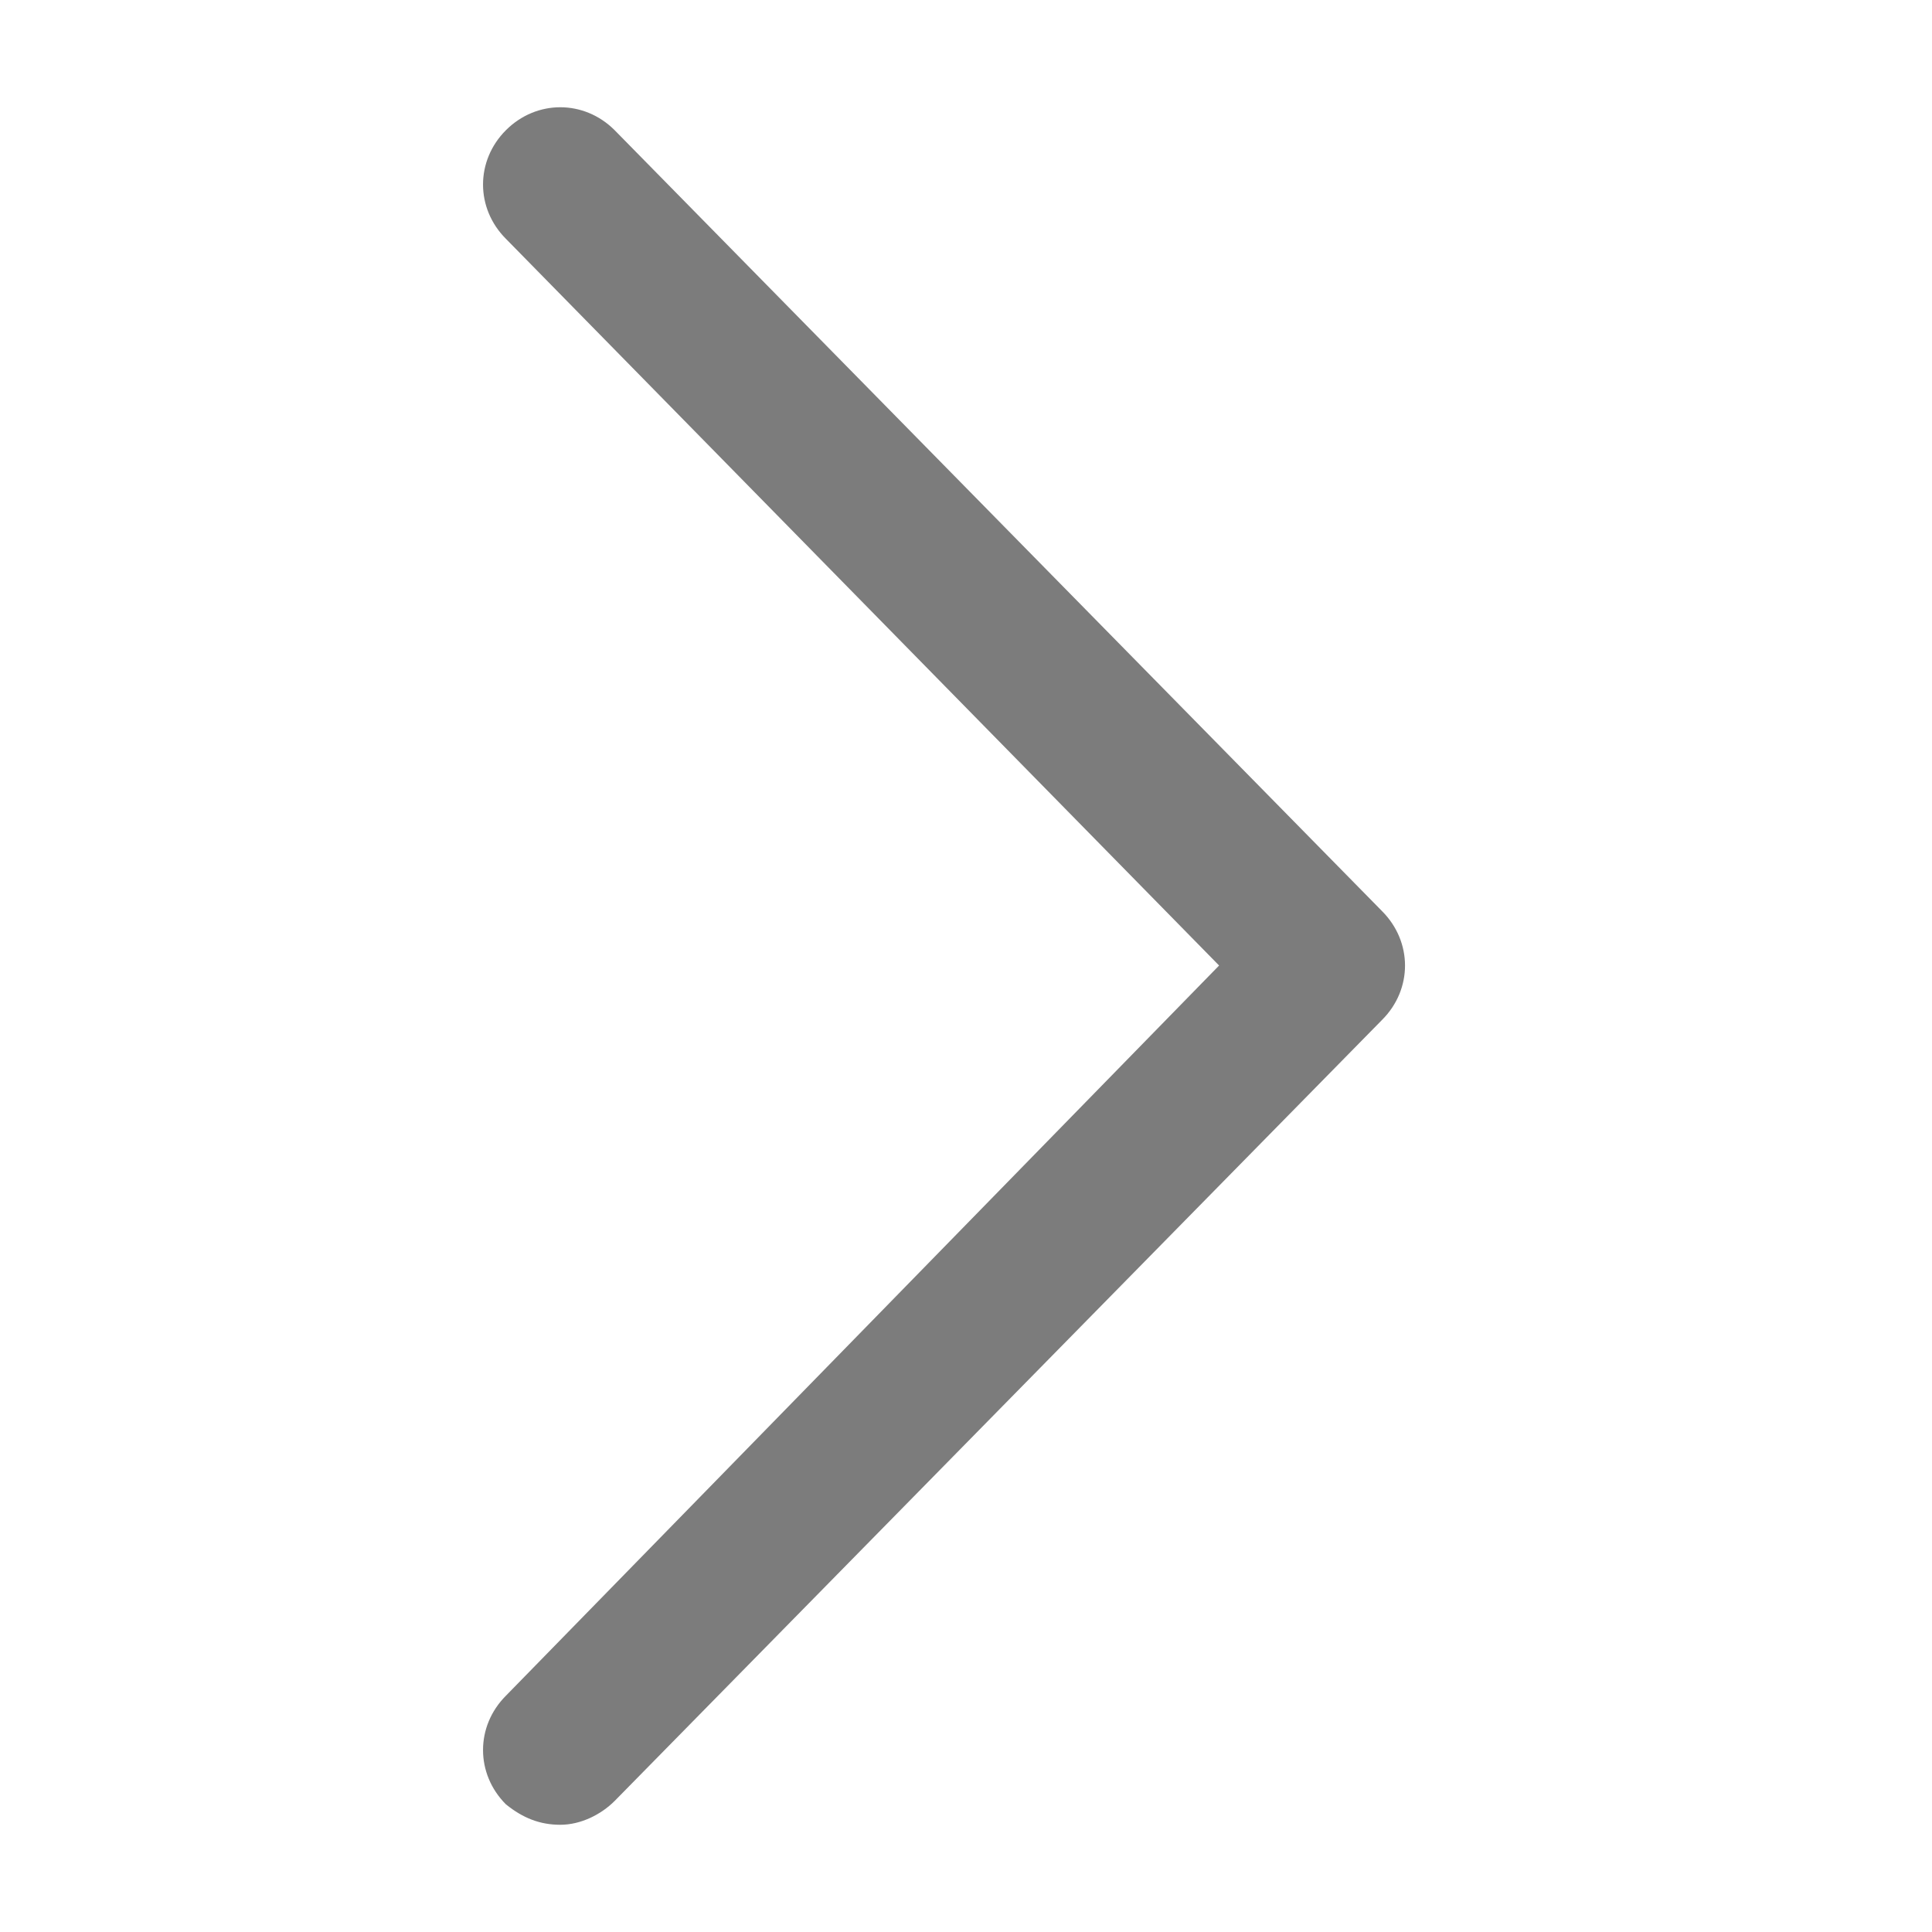
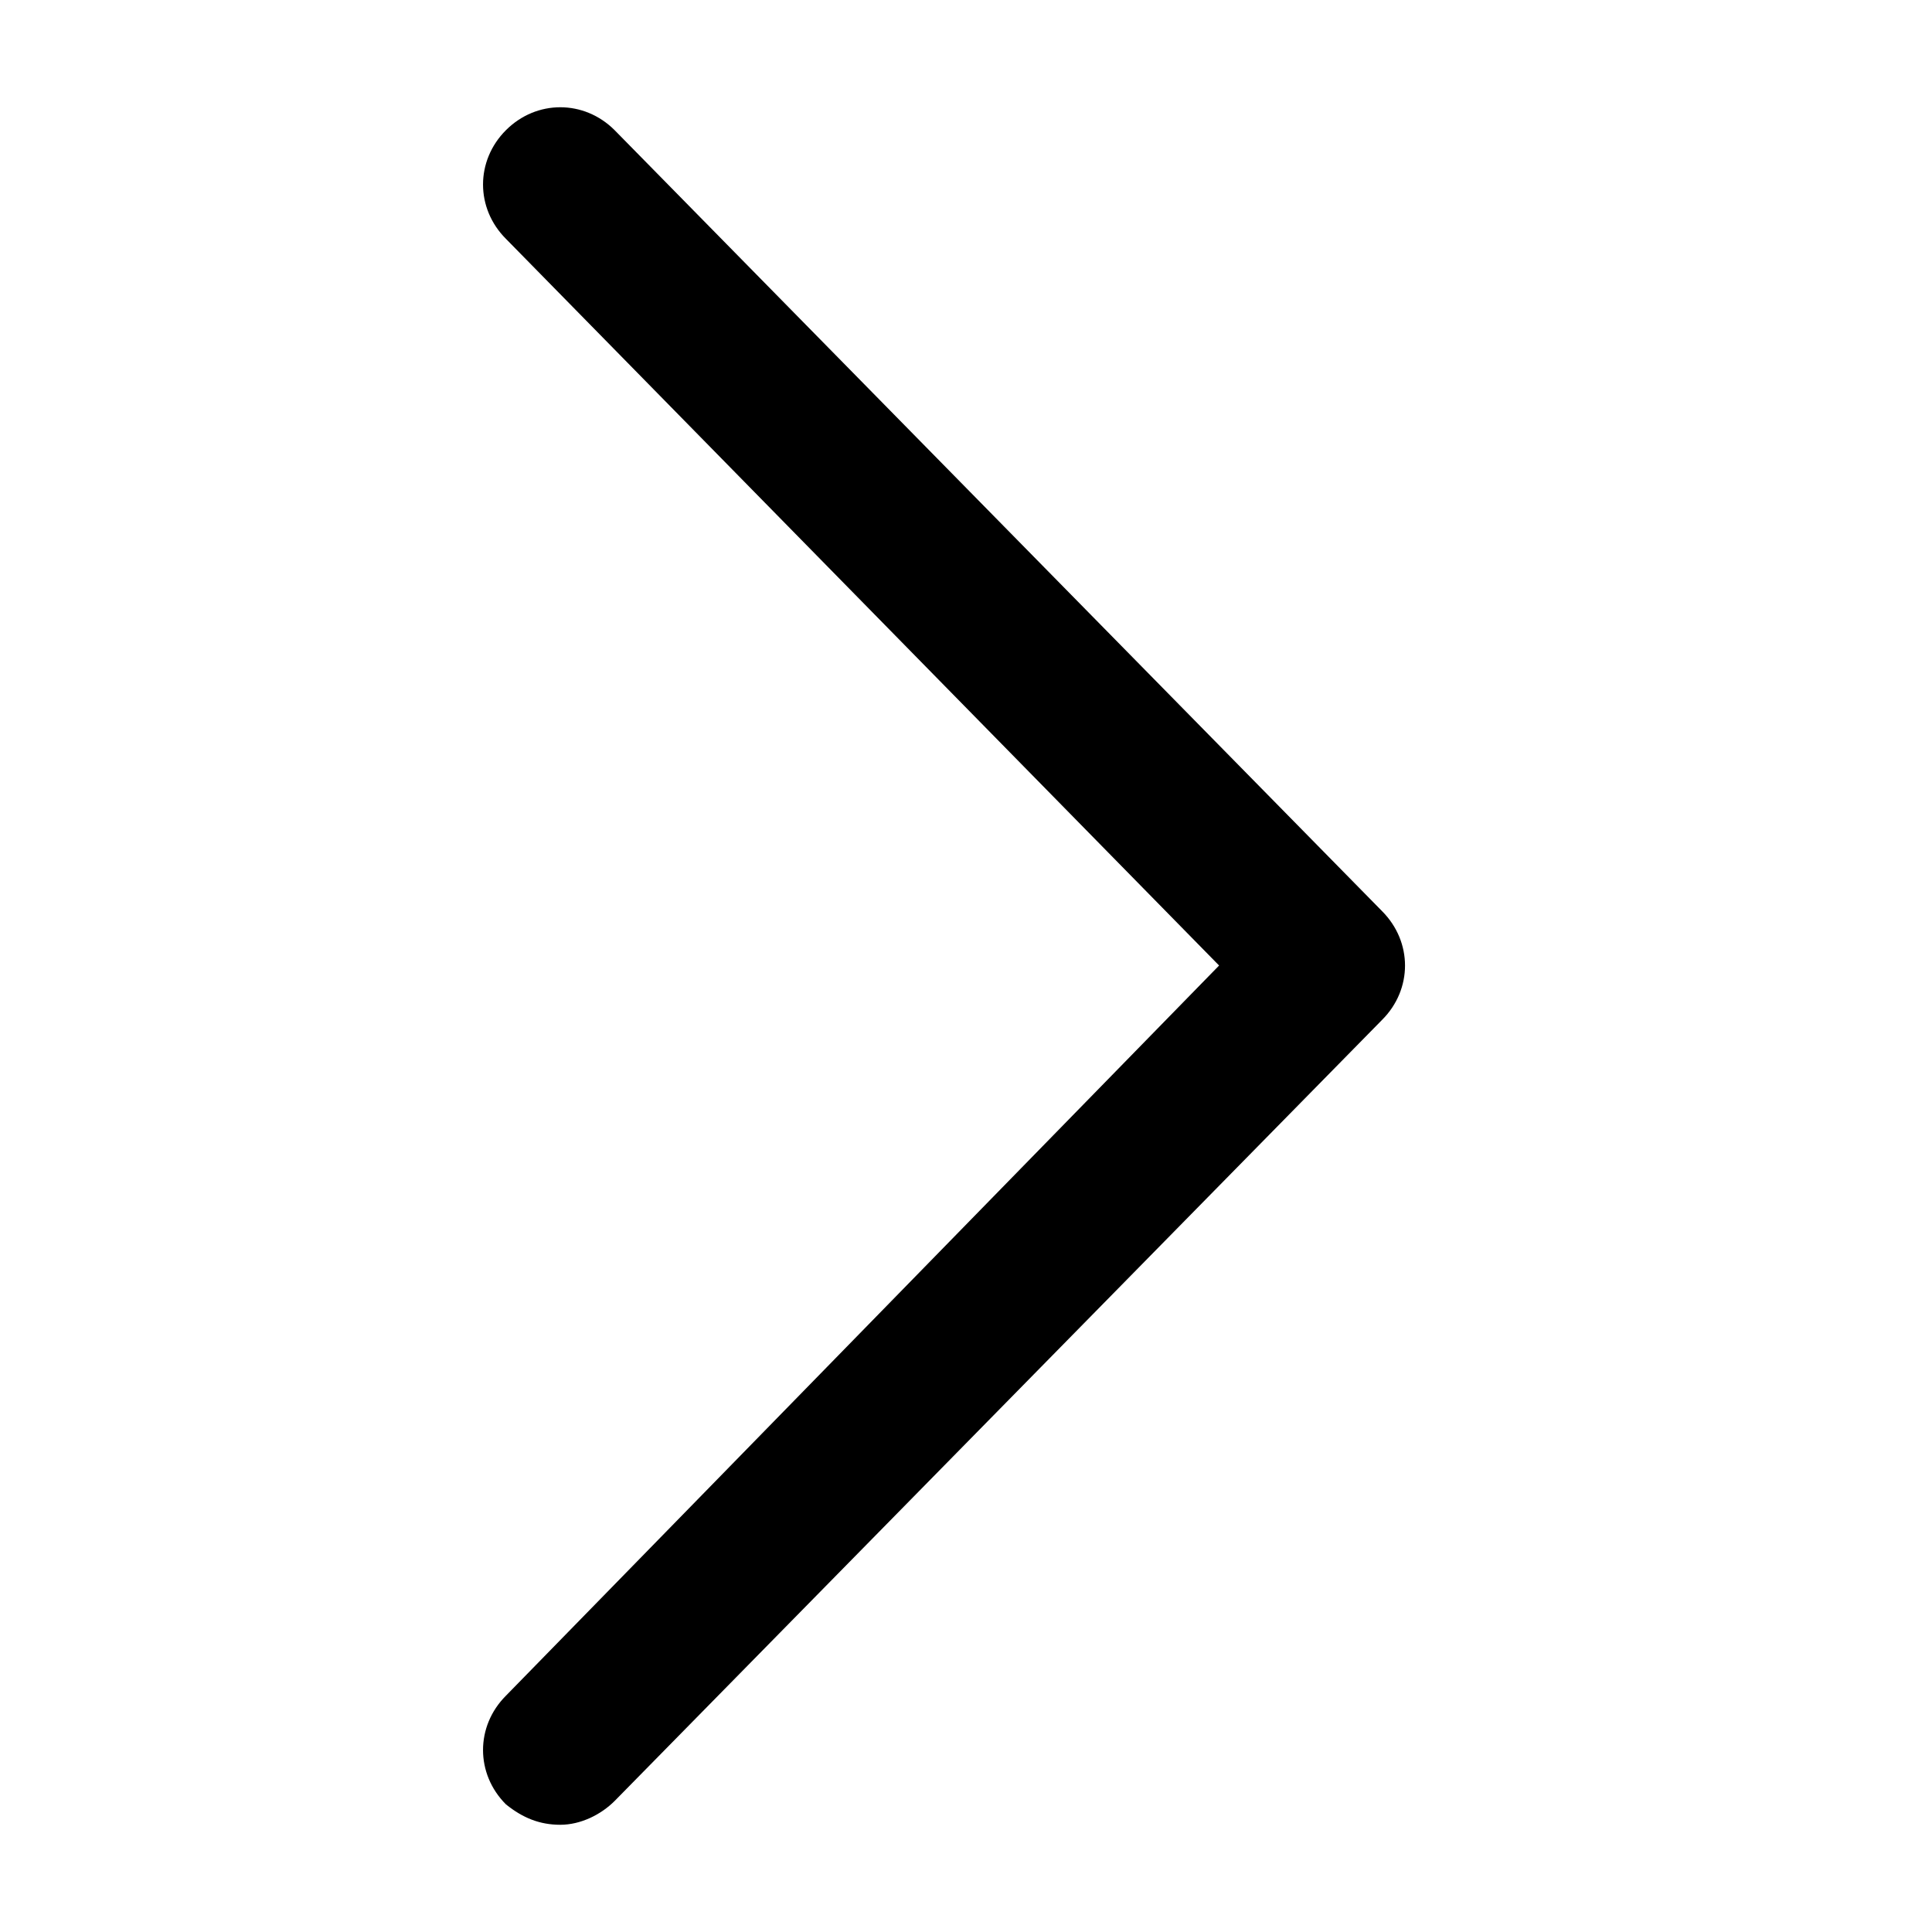
- <svg xmlns="http://www.w3.org/2000/svg" width="1em" height="1em" viewBox="0 0 8 16" fill="none">
-   <path d="M0.64 15.112C0.471 15.112 0.33 15.056 0.19 14.943C-0.063 14.69 -0.063 14.296 0.19 14.043L6.096 7.996L0.19 1.978C-0.063 1.725 -0.063 1.331 0.19 1.078C0.443 0.825 0.837 0.825 1.09 1.078L7.446 7.546C7.699 7.8 7.699 8.193 7.446 8.446L1.09 14.915C0.977 15.028 0.809 15.112 0.64 15.112Z" fill="#7C7C7C" />
+ <svg xmlns="http://www.w3.org/2000/svg" width="1em" height="1em" viewBox="0 0 8 16" fill="currentColor">
+   <path d="M0.64 15.112C0.471 15.112 0.33 15.056 0.19 14.943C-0.063 14.69 -0.063 14.296 0.19 14.043L6.096 7.996L0.19 1.978C-0.063 1.725 -0.063 1.331 0.19 1.078C0.443 0.825 0.837 0.825 1.09 1.078L7.446 7.546C7.699 7.8 7.699 8.193 7.446 8.446L1.09 14.915C0.977 15.028 0.809 15.112 0.64 15.112Z" />
</svg>
